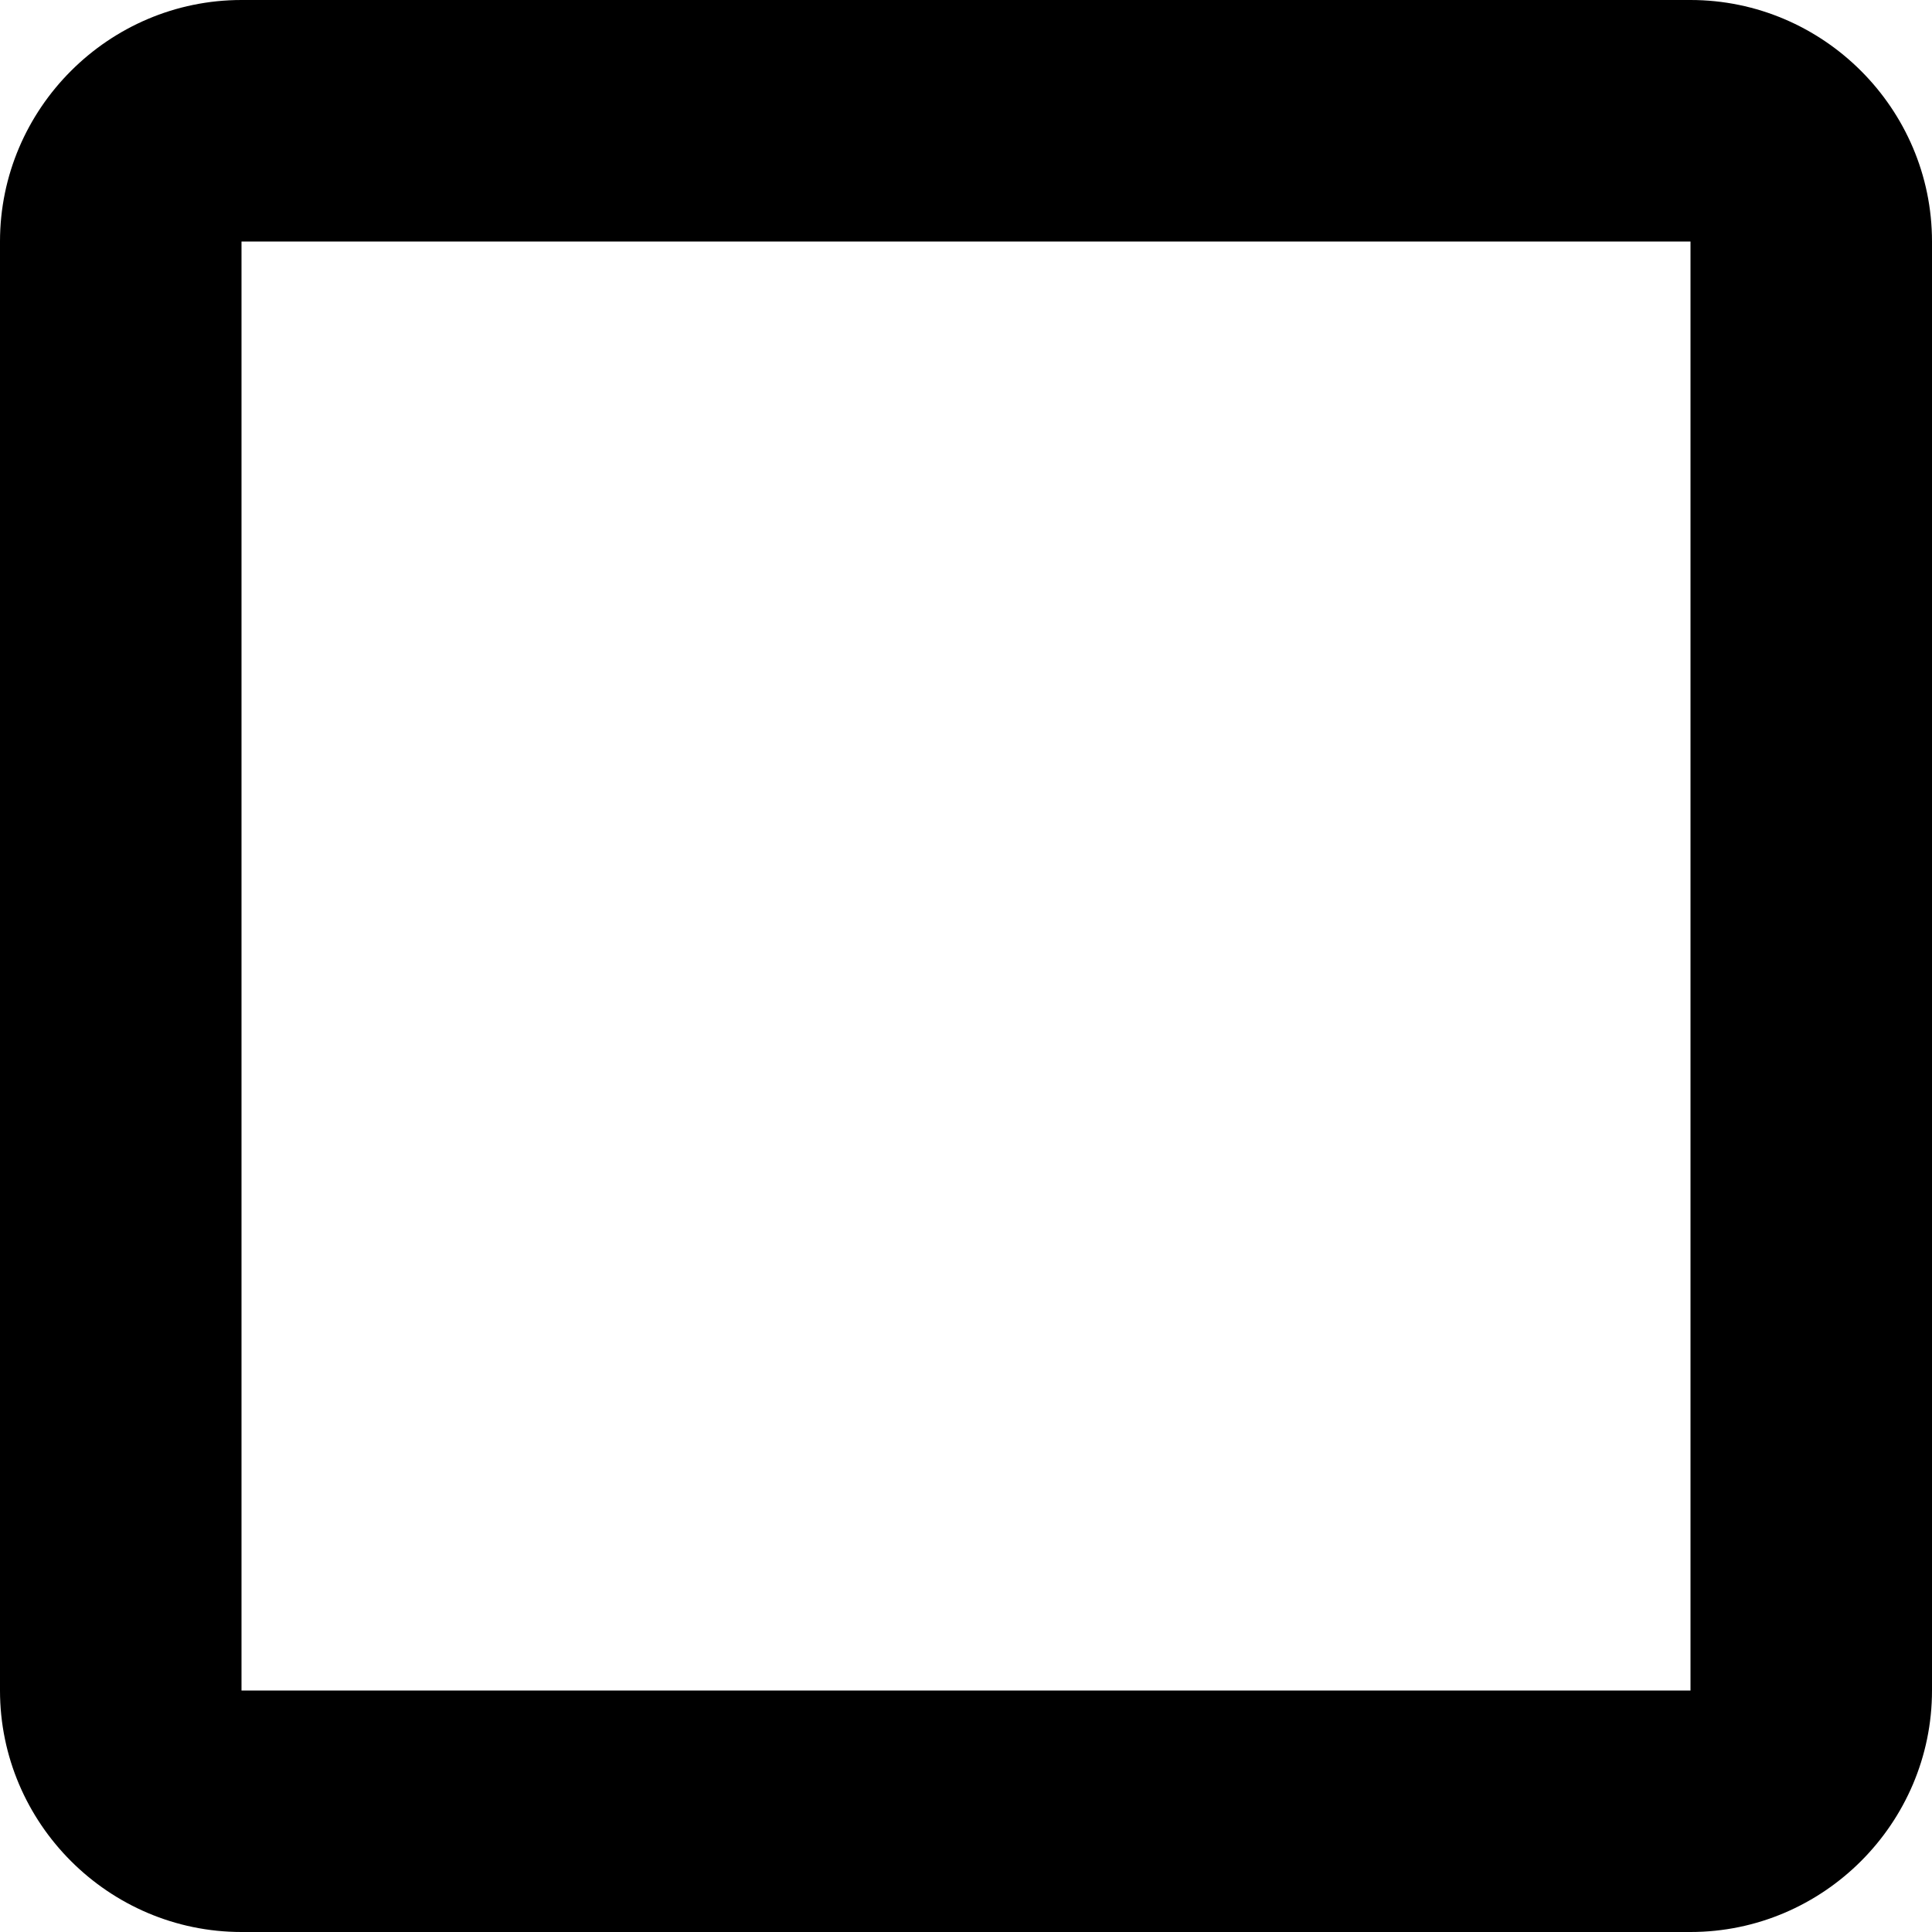
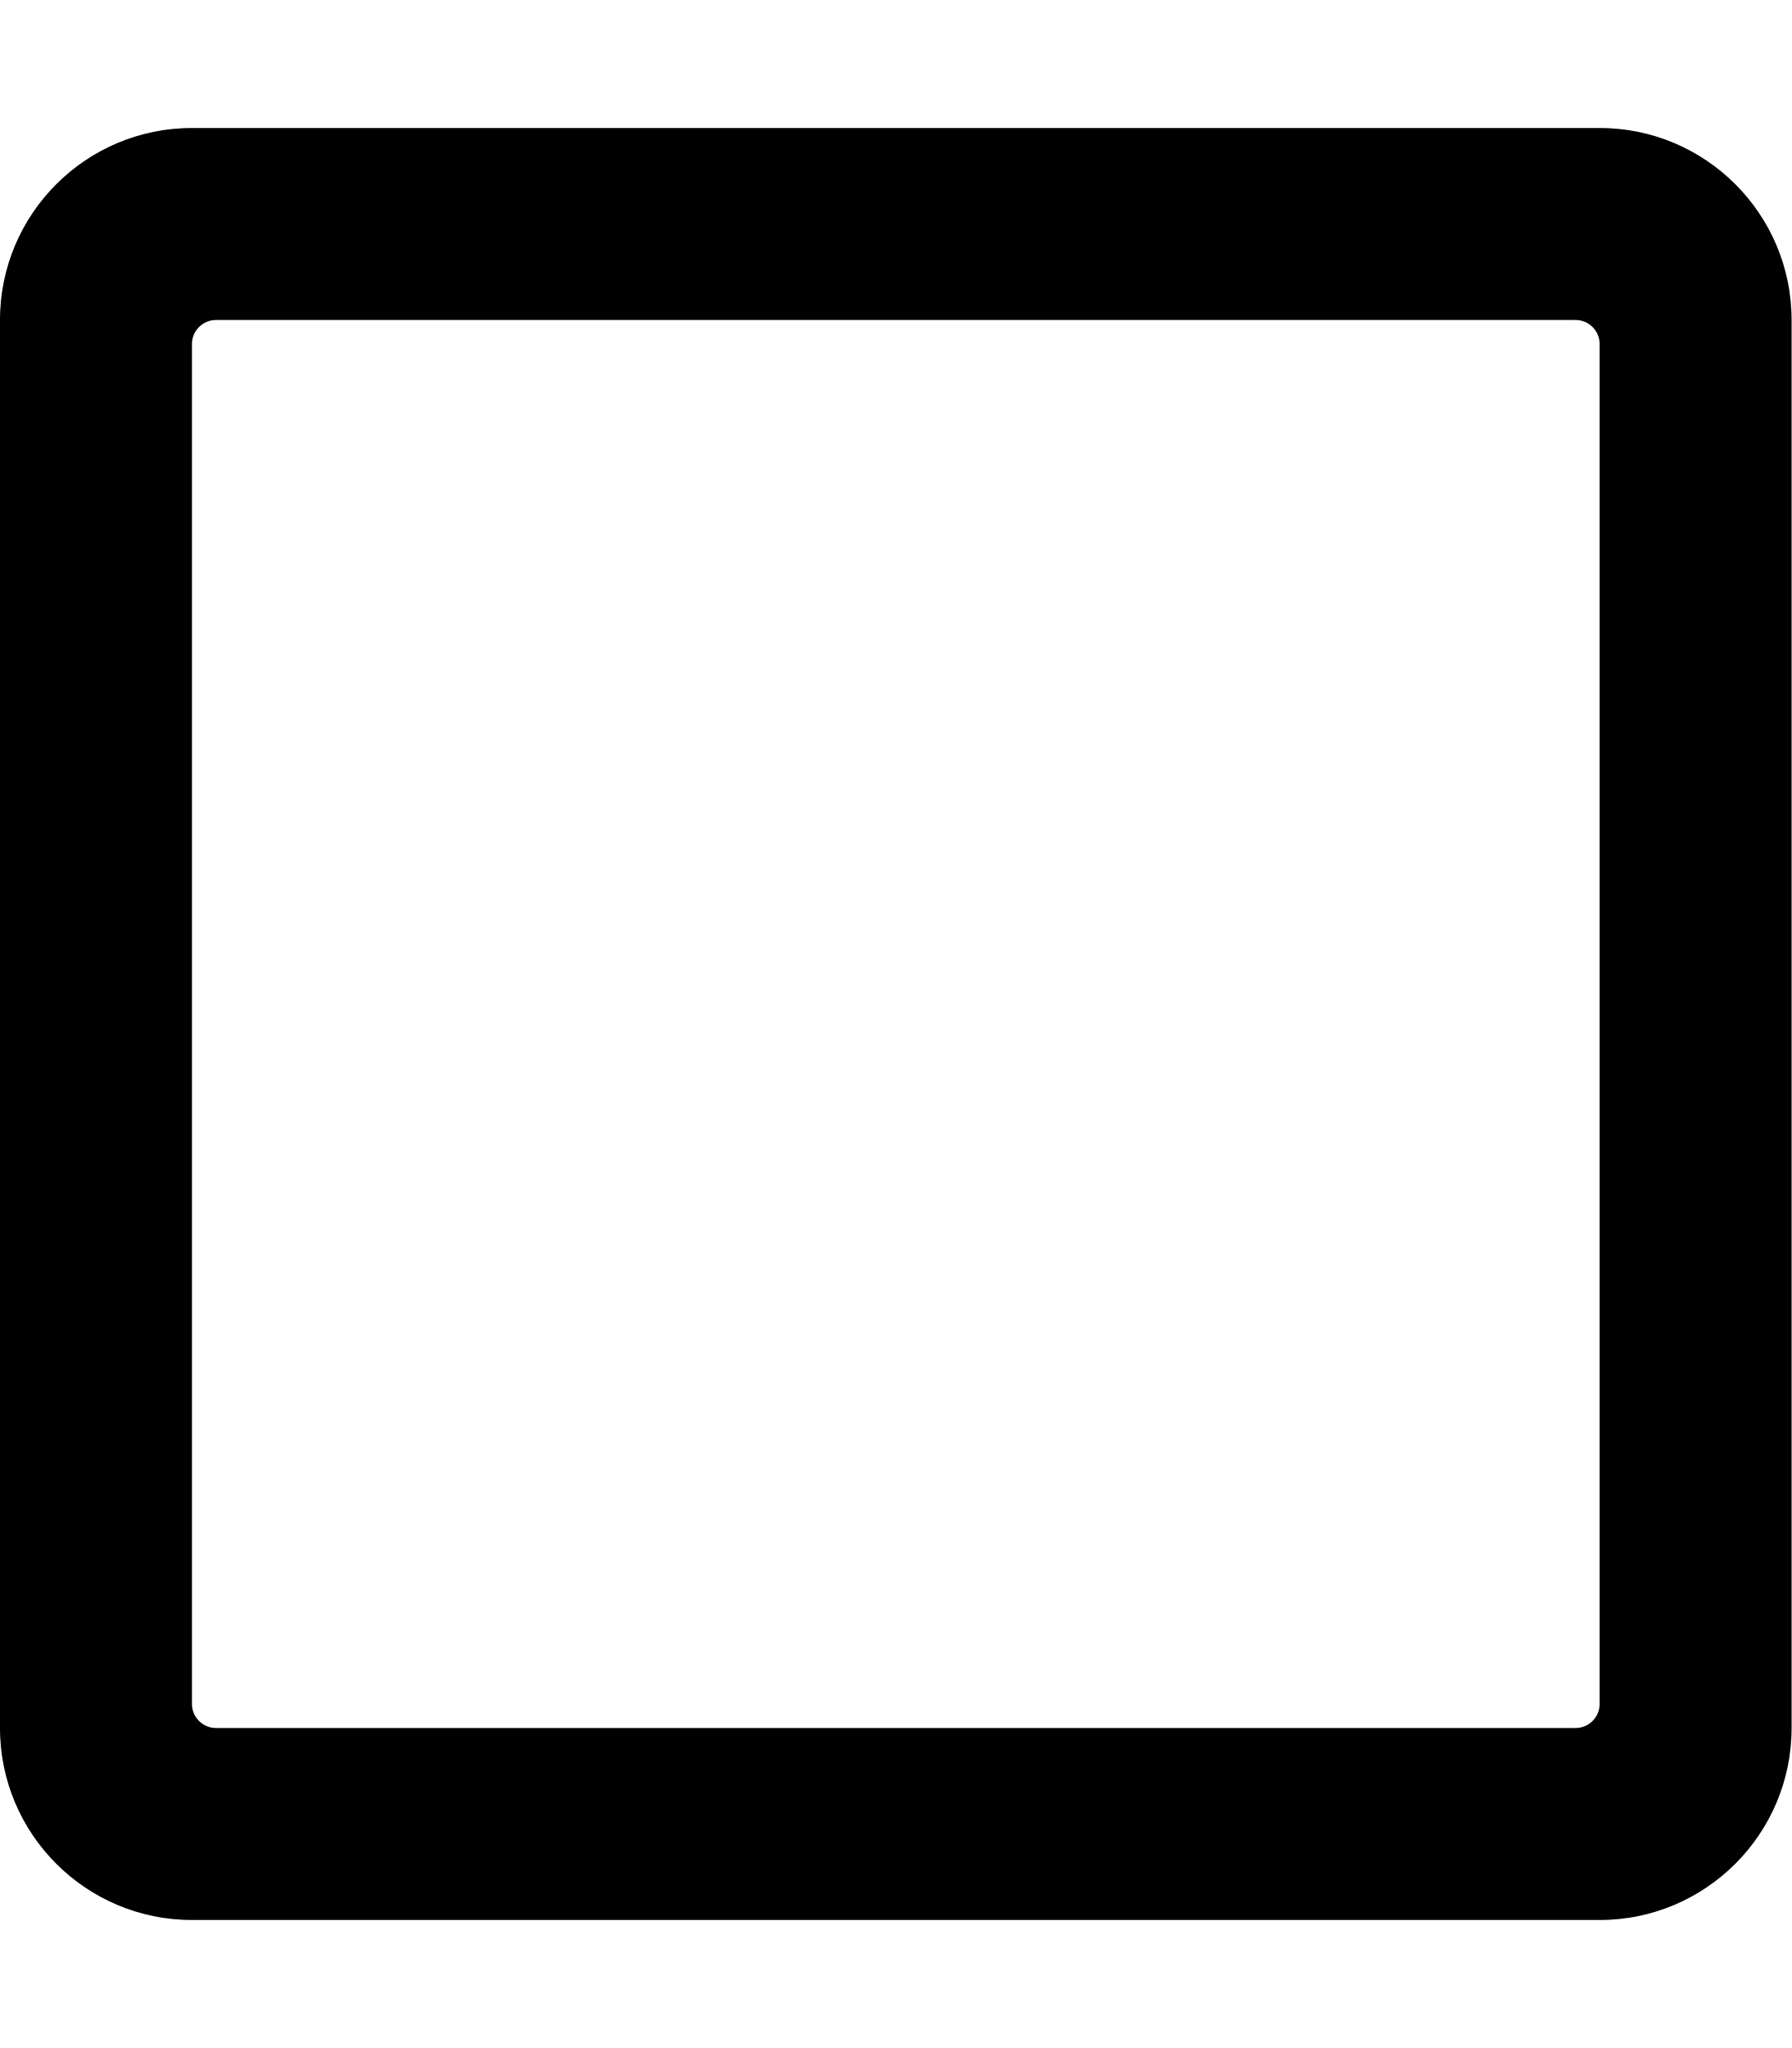
- <svg xmlns="http://www.w3.org/2000/svg" version="1.1" width="16" height="16" viewBox="0 0 16 16">
-   <path fill="#000000" d="M14 0h-12c-1.1 0-2 0.9-2 2v12c0 1.1 0.9 2 2 2h12c1.1 0 2-0.9 2-2v-12c0-1.1-0.9-2-2-2zM14 14h-12v-12h12v12z" />
+ <svg xmlns="http://www.w3.org/2000/svg" aria-hidden="true" focusable="false" data-prefix="far" data-icon="square" class="svg-inline--fa fa-square fa-w-14" role="img" viewBox="0 0 448 512">
+   <path fill="currentColor" d="M400 32H48C21.5 32 0 53.5 0 80v352c0 26.5 21.5 48 48 48h352c26.5 0 48-21.5 48-48V80c0-26.5-21.5-48-48-48zm-6 400H54c-3.3 0-6-2.7-6-6V86c0-3.3 2.7-6 6-6h340c3.3 0 6 2.7 6 6v340c0 3.3-2.7 6-6 6z" />
</svg>
